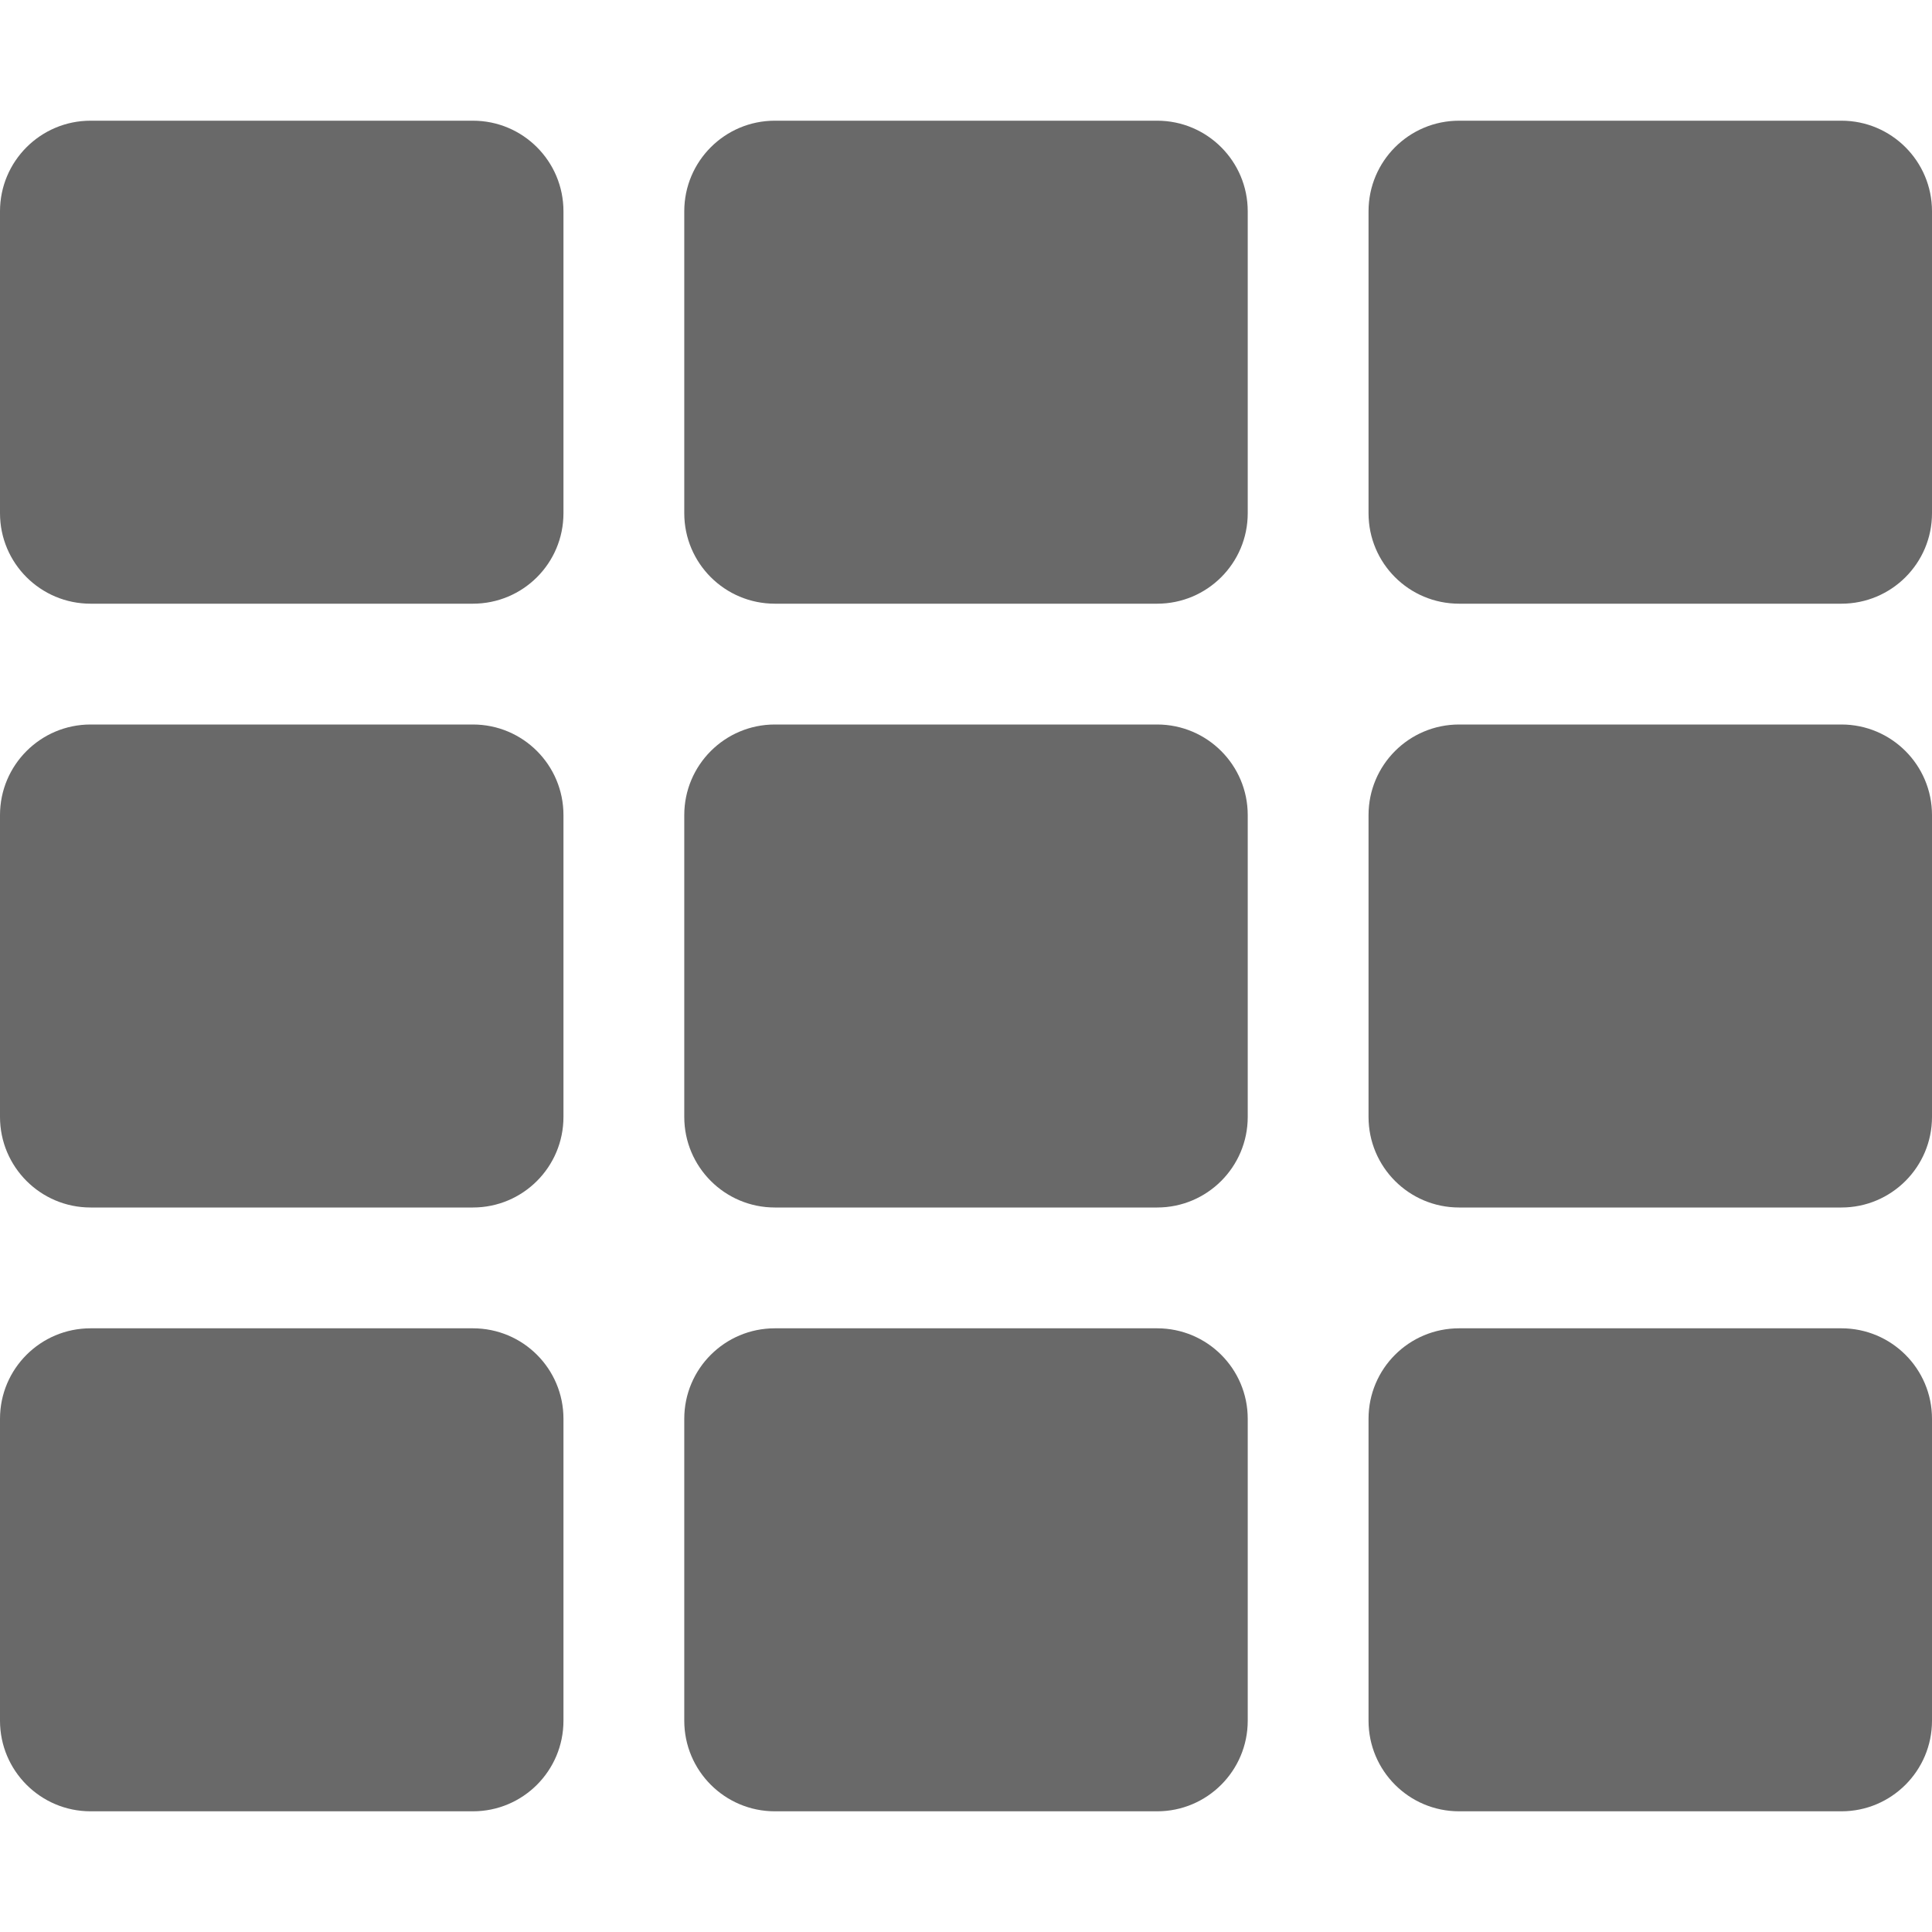
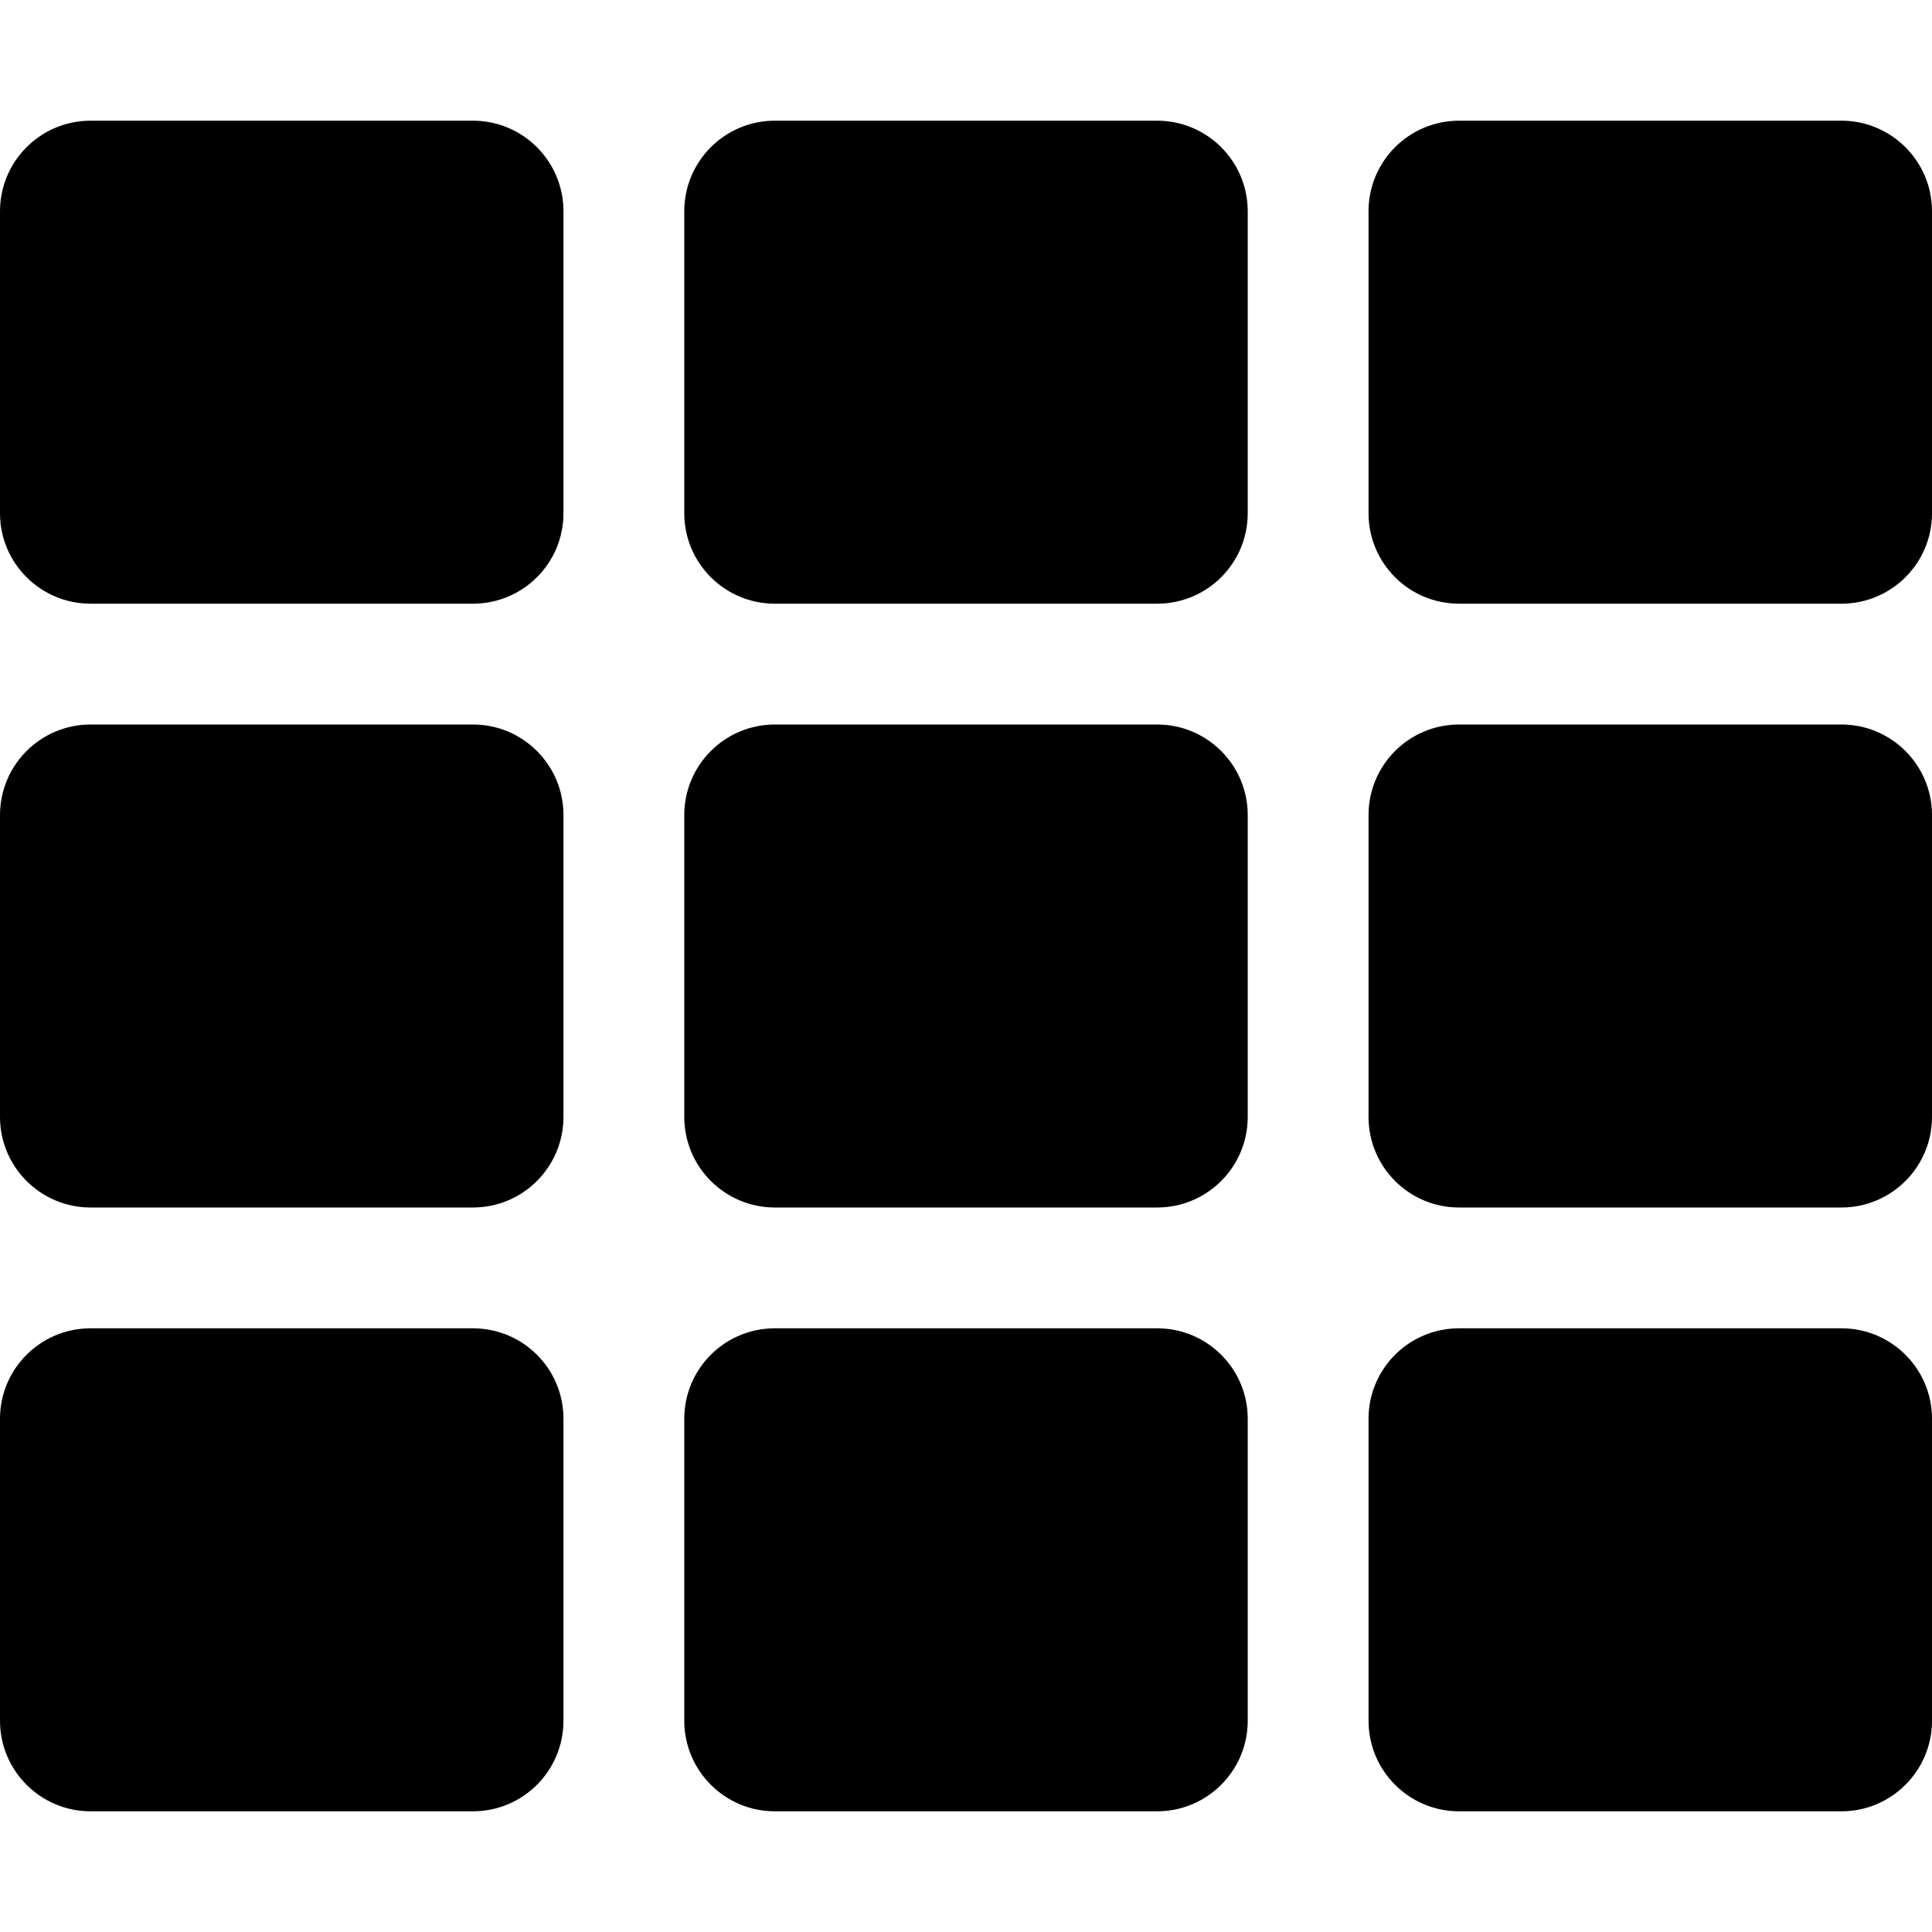
- <svg xmlns="http://www.w3.org/2000/svg" width="17" height="17" viewBox="0 0 17 17" fill="none">
-   <path d="M4.958 1.859V4.516C4.958 4.956 4.602 5.312 4.161 5.312H0.797C0.357 5.312 0 4.956 0 4.516V1.859C0 1.419 0.357 1.062 0.797 1.062H4.161C4.602 1.062 4.958 1.419 4.958 1.859ZM10.979 9.828V7.172C10.979 6.732 10.622 6.375 10.182 6.375H6.818C6.378 6.375 6.021 6.732 6.021 7.172V9.828C6.021 10.268 6.378 10.625 6.818 10.625H10.182C10.622 10.625 10.979 10.268 10.979 9.828ZM12.042 1.859V4.516C12.042 4.956 12.398 5.312 12.839 5.312H16.203C16.643 5.312 17 4.956 17 4.516V1.859C17 1.419 16.643 1.062 16.203 1.062H12.839C12.398 1.062 12.042 1.419 12.042 1.859ZM10.979 4.516V1.859C10.979 1.419 10.622 1.062 10.182 1.062H6.818C6.378 1.062 6.021 1.419 6.021 1.859V4.516C6.021 4.956 6.378 5.312 6.818 5.312H10.182C10.622 5.312 10.979 4.956 10.979 4.516ZM4.161 6.375H0.797C0.357 6.375 0 6.732 0 7.172V9.828C0 10.268 0.357 10.625 0.797 10.625H4.161C4.602 10.625 4.958 10.268 4.958 9.828V7.172C4.958 6.732 4.602 6.375 4.161 6.375ZM0 12.484V15.141C0 15.581 0.357 15.938 0.797 15.938H4.161C4.602 15.938 4.958 15.581 4.958 15.141V12.484C4.958 12.044 4.602 11.688 4.161 11.688H0.797C0.357 11.688 0 12.044 0 12.484ZM12.839 10.625H16.203C16.643 10.625 17 10.268 17 9.828V7.172C17 6.732 16.643 6.375 16.203 6.375H12.839C12.398 6.375 12.042 6.732 12.042 7.172V9.828C12.042 10.268 12.398 10.625 12.839 10.625ZM12.839 15.938H16.203C16.643 15.938 17 15.581 17 15.141V12.484C17 12.044 16.643 11.688 16.203 11.688H12.839C12.398 11.688 12.042 12.044 12.042 12.484V15.141C12.042 15.581 12.398 15.938 12.839 15.938ZM6.021 12.484V15.141C6.021 15.581 6.378 15.938 6.818 15.938H10.182C10.622 15.938 10.979 15.581 10.979 15.141V12.484C10.979 12.044 10.622 11.688 10.182 11.688H6.818C6.378 11.688 6.021 12.044 6.021 12.484Z" fill="#696969" />
+ <svg xmlns="http://www.w3.org/2000/svg" width="17" height="17" viewBox="0 0 17 17">
+   <path d="M4.958 1.859V4.516C4.958 4.956 4.602 5.312 4.161 5.312H0.797C0.357 5.312 0 4.956 0 4.516V1.859C0 1.419 0.357 1.062 0.797 1.062H4.161C4.602 1.062 4.958 1.419 4.958 1.859ZM10.979 9.828V7.172C10.979 6.732 10.622 6.375 10.182 6.375H6.818C6.378 6.375 6.021 6.732 6.021 7.172V9.828C6.021 10.268 6.378 10.625 6.818 10.625H10.182C10.622 10.625 10.979 10.268 10.979 9.828ZM12.042 1.859V4.516C12.042 4.956 12.398 5.312 12.839 5.312H16.203C16.643 5.312 17 4.956 17 4.516V1.859C17 1.419 16.643 1.062 16.203 1.062H12.839C12.398 1.062 12.042 1.419 12.042 1.859ZM10.979 4.516V1.859C10.979 1.419 10.622 1.062 10.182 1.062H6.818C6.378 1.062 6.021 1.419 6.021 1.859V4.516C6.021 4.956 6.378 5.312 6.818 5.312H10.182C10.622 5.312 10.979 4.956 10.979 4.516ZM4.161 6.375H0.797C0.357 6.375 0 6.732 0 7.172V9.828C0 10.268 0.357 10.625 0.797 10.625H4.161C4.602 10.625 4.958 10.268 4.958 9.828V7.172C4.958 6.732 4.602 6.375 4.161 6.375ZM0 12.484V15.141C0 15.581 0.357 15.938 0.797 15.938H4.161C4.602 15.938 4.958 15.581 4.958 15.141V12.484C4.958 12.044 4.602 11.688 4.161 11.688H0.797C0.357 11.688 0 12.044 0 12.484ZM12.839 10.625H16.203C16.643 10.625 17 10.268 17 9.828V7.172C17 6.732 16.643 6.375 16.203 6.375H12.839C12.398 6.375 12.042 6.732 12.042 7.172V9.828C12.042 10.268 12.398 10.625 12.839 10.625ZM12.839 15.938H16.203C16.643 15.938 17 15.581 17 15.141V12.484C17 12.044 16.643 11.688 16.203 11.688H12.839C12.398 11.688 12.042 12.044 12.042 12.484V15.141C12.042 15.581 12.398 15.938 12.839 15.938ZM6.021 12.484V15.141C6.021 15.581 6.378 15.938 6.818 15.938H10.182C10.622 15.938 10.979 15.581 10.979 15.141V12.484C10.979 12.044 10.622 11.688 10.182 11.688H6.818C6.378 11.688 6.021 12.044 6.021 12.484Z" />
</svg>
